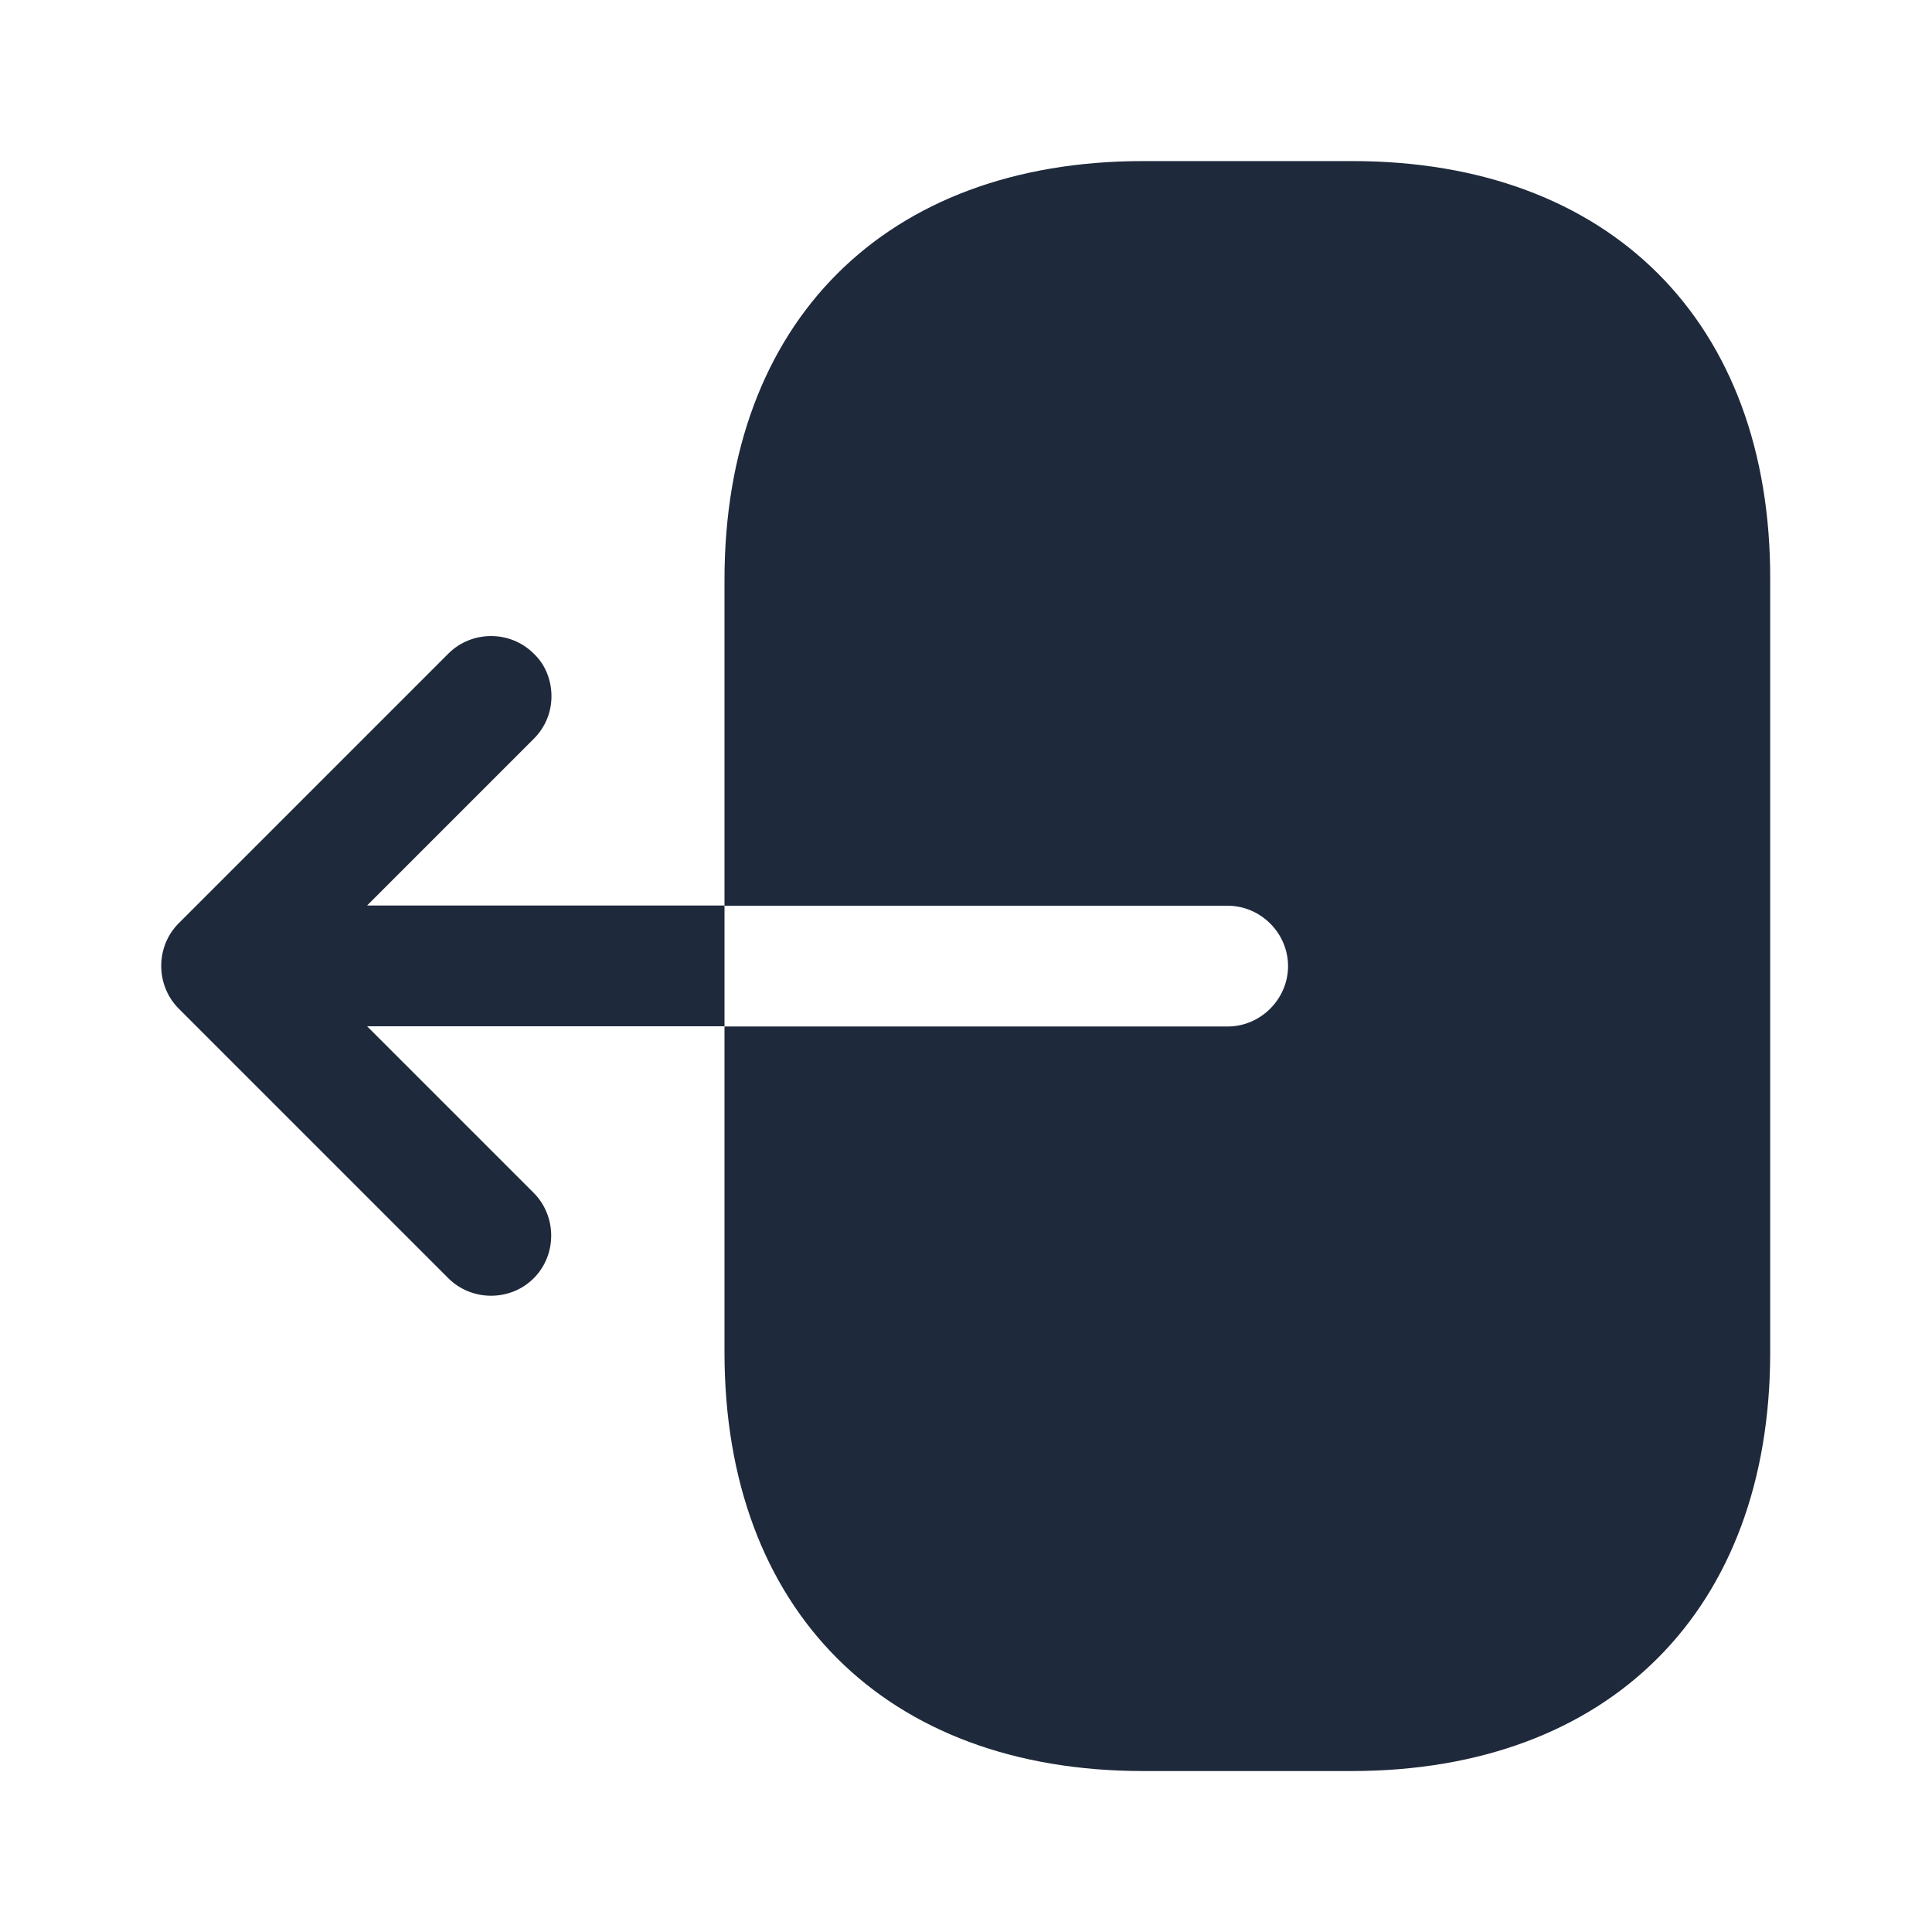
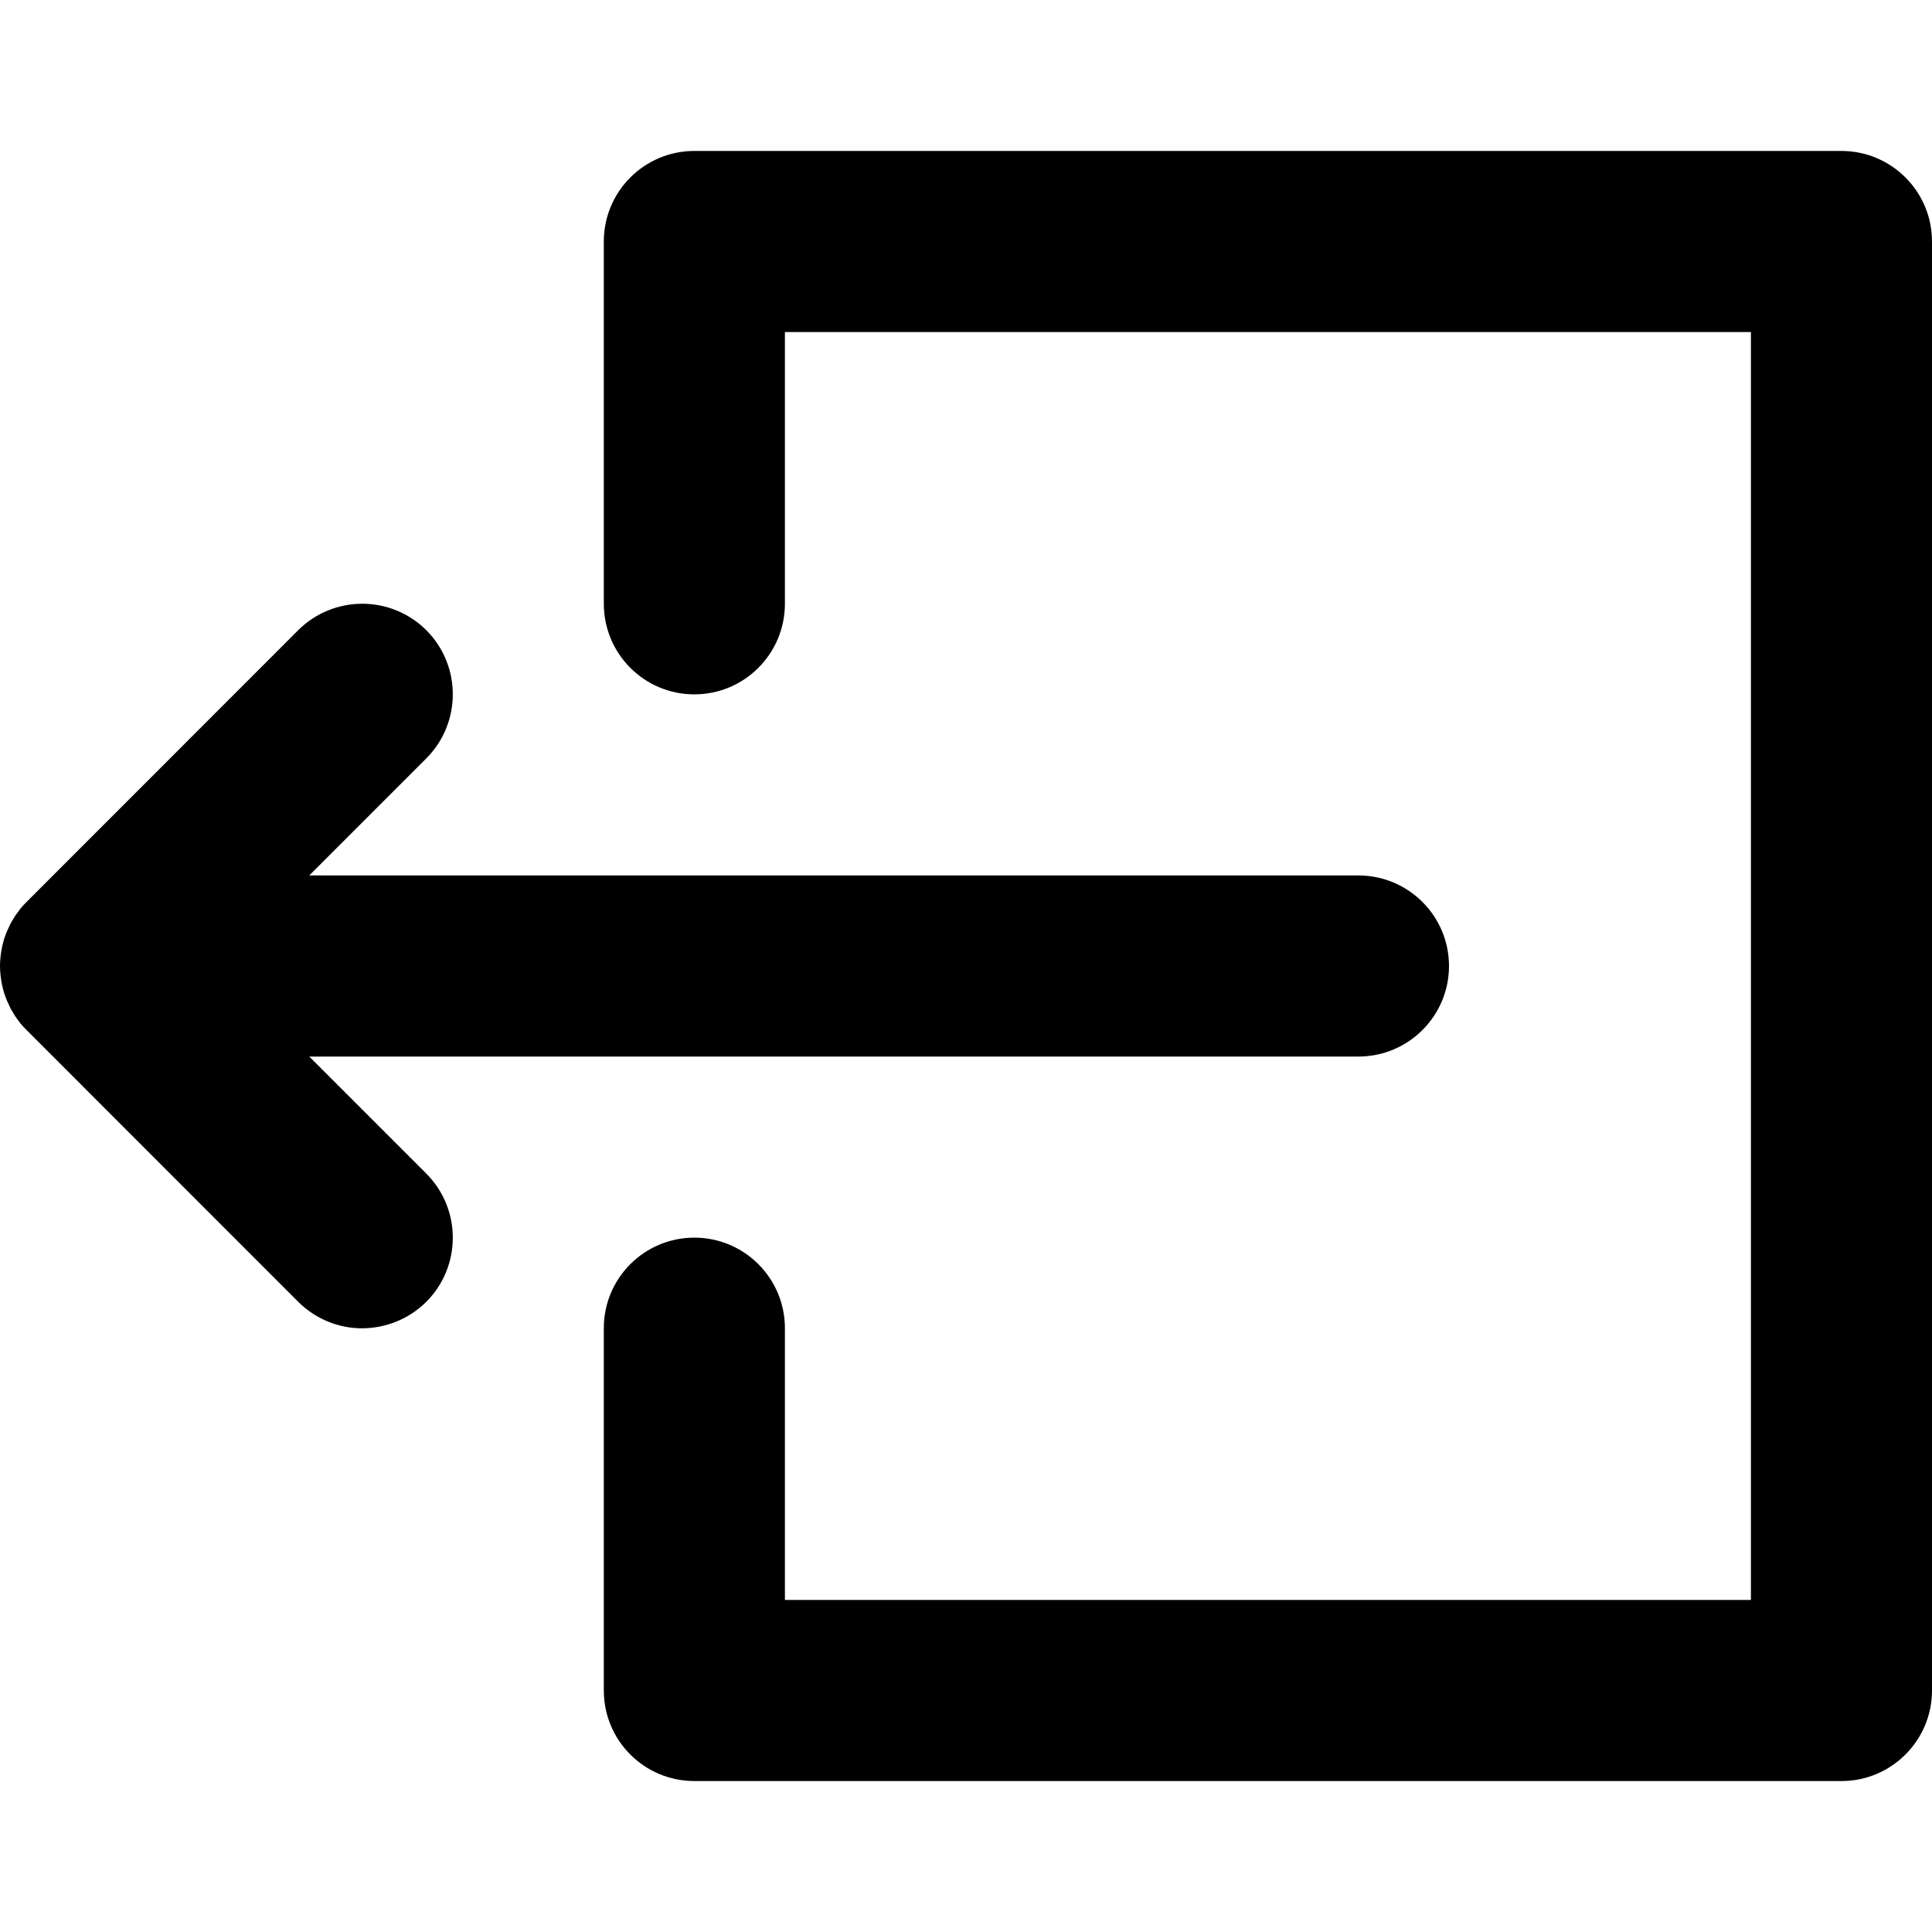
- <svg xmlns="http://www.w3.org/2000/svg" width="16" height="16" viewBox="0 0 16 16" fill="none">
-   <path d="M11.2 1.334H9.467C7.333 1.334 6 2.667 6 4.801V7.501H10.167C10.44 7.501 10.667 7.727 10.667 8.001C10.667 8.274 10.44 8.501 10.167 8.501H6V11.201C6 13.334 7.333 14.667 9.467 14.667H11.193C13.327 14.667 14.66 13.334 14.66 11.201V4.801C14.667 2.667 13.333 1.334 11.2 1.334Z" fill="#1E293B" />
-   <path d="M3.04 7.499L4.42 6.119C4.52 6.019 4.567 5.893 4.567 5.766C4.567 5.639 4.52 5.506 4.42 5.413C4.227 5.219 3.907 5.219 3.713 5.413L1.48 7.646C1.287 7.839 1.287 8.159 1.48 8.353L3.713 10.586C3.907 10.779 4.227 10.779 4.42 10.586C4.613 10.393 4.613 10.073 4.42 9.879L3.04 8.499H6V7.499H3.04Z" fill="#1E293B" />
+ <svg xmlns="http://www.w3.org/2000/svg" width="15" height="15" viewBox="0 0 15 15" fill="none">
+   <path d="M2.401 8.203H10.547C10.935 8.203 11.25 7.888 11.25 7.5C11.25 7.112 10.935 6.797 10.547 6.797H2.401L3.31 5.888C3.584 5.613 3.584 5.168 3.31 4.893C3.035 4.619 2.59 4.619 2.315 4.893L0.206 7.003C0.19 7.019 0.174 7.036 0.159 7.054C0.153 7.062 0.147 7.071 0.141 7.079C0.133 7.089 0.126 7.099 0.118 7.11C0.112 7.12 0.106 7.13 0.1 7.14C0.094 7.149 0.088 7.159 0.083 7.169C0.077 7.179 0.073 7.19 0.068 7.2C0.063 7.21 0.058 7.221 0.054 7.231C0.049 7.241 0.046 7.252 0.042 7.262C0.038 7.273 0.034 7.285 0.03 7.296C0.027 7.306 0.025 7.317 0.022 7.328C0.019 7.339 0.016 7.351 0.014 7.363C0.011 7.375 0.01 7.387 0.008 7.399C0.007 7.41 0.005 7.42 0.004 7.431C0.001 7.453 9.37494e-05 7.476 4.68747e-05 7.499C4.68747e-05 7.499 0 7.5 0 7.5C0 7.5 4.68747e-05 7.501 4.68747e-05 7.501C9.37494e-05 7.524 0.001 7.547 0.004 7.569C0.005 7.58 0.007 7.59 0.008 7.6C0.01 7.613 0.011 7.625 0.014 7.637C0.016 7.649 0.019 7.661 0.022 7.672C0.025 7.683 0.027 7.694 0.03 7.704C0.034 7.715 0.038 7.726 0.042 7.737C0.046 7.748 0.049 7.759 0.054 7.769C0.058 7.779 0.063 7.789 0.068 7.799C0.073 7.81 0.077 7.821 0.083 7.832C0.088 7.841 0.094 7.85 0.1 7.86C0.106 7.87 0.112 7.88 0.118 7.89C0.125 7.901 0.133 7.91 0.14 7.92C0.147 7.929 0.153 7.937 0.159 7.946C0.173 7.963 0.188 7.979 0.204 7.995C0.205 7.996 0.205 7.996 0.206 7.997L2.315 10.107C2.453 10.244 2.632 10.313 2.812 10.313C2.992 10.312 3.172 10.244 3.31 10.107C3.584 9.832 3.584 9.387 3.31 9.112L2.401 8.203Z" fill="black" />
+   <path d="M14.297 1.172H5.391C5.002 1.172 4.688 1.487 4.688 1.875V4.687C4.688 5.076 5.002 5.391 5.391 5.391C5.779 5.391 6.094 5.076 6.094 4.687V2.578H13.594V12.422H6.094V10.312C6.094 9.924 5.779 9.609 5.391 9.609C5.002 9.609 4.688 9.924 4.688 10.312V13.125C4.688 13.513 5.002 13.828 5.391 13.828H14.297C14.685 13.828 15 13.513 15 13.125V1.875C15 1.487 14.685 1.172 14.297 1.172Z" fill="black" />
</svg>
